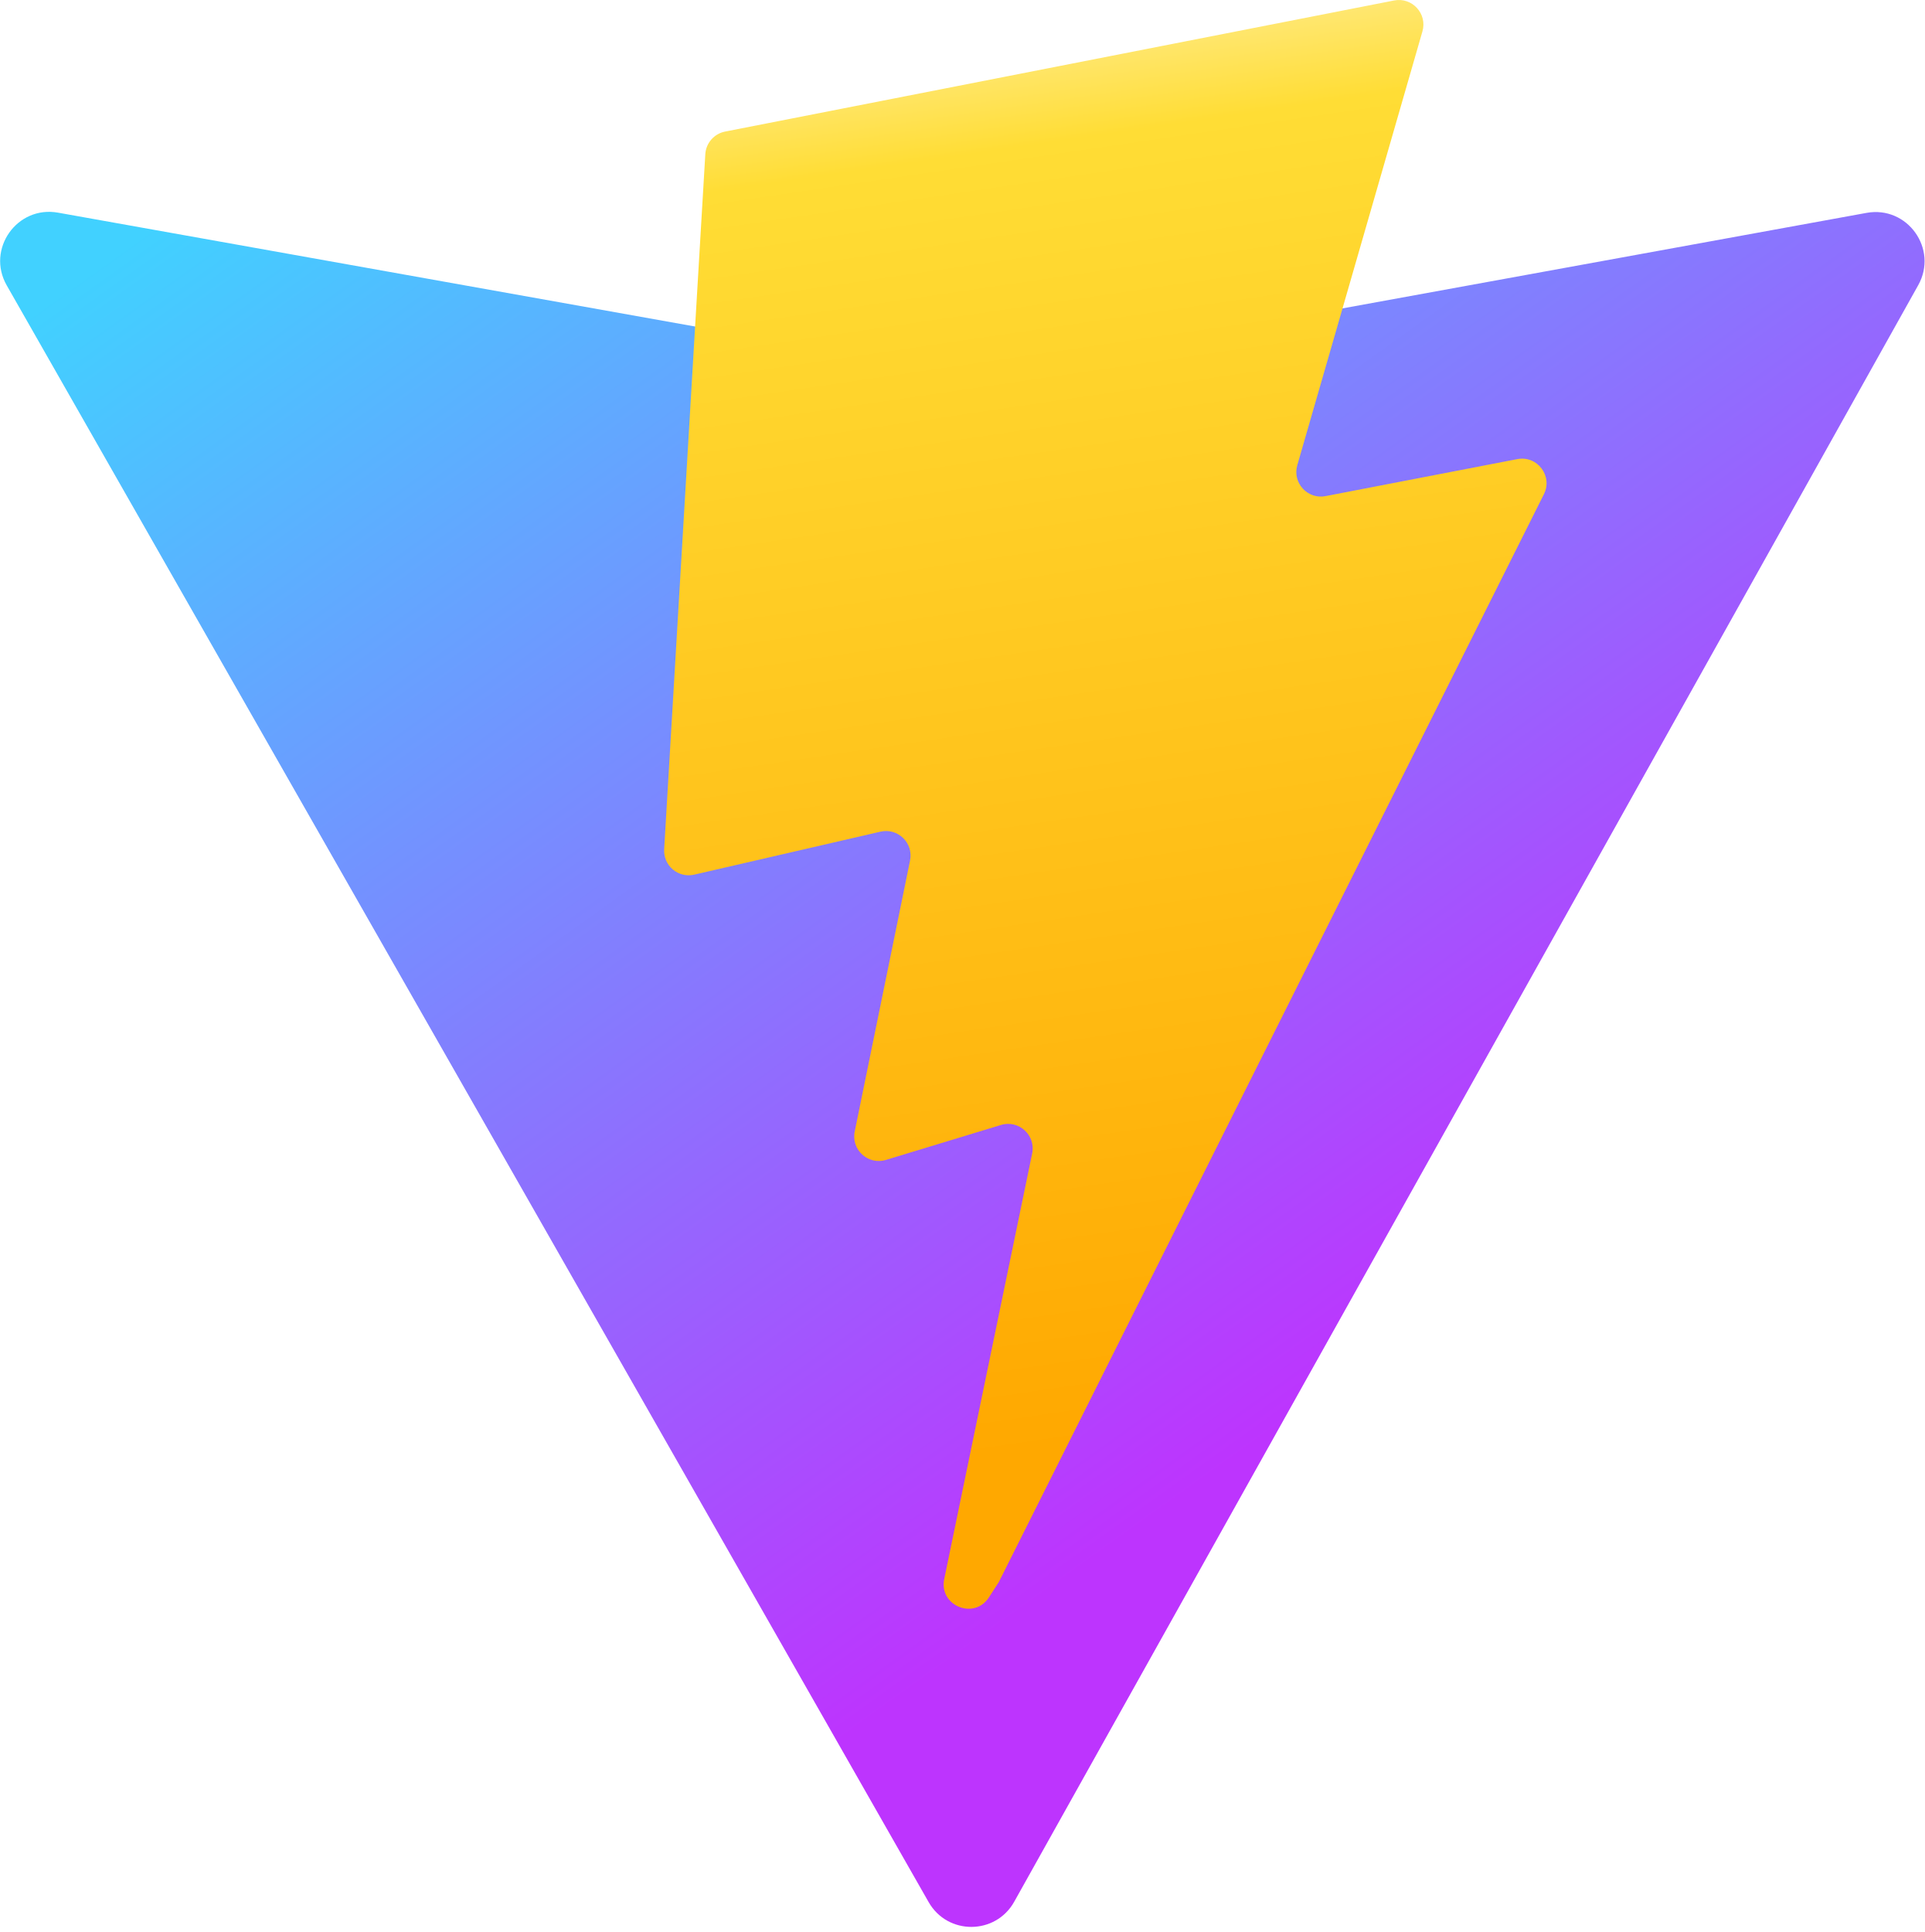
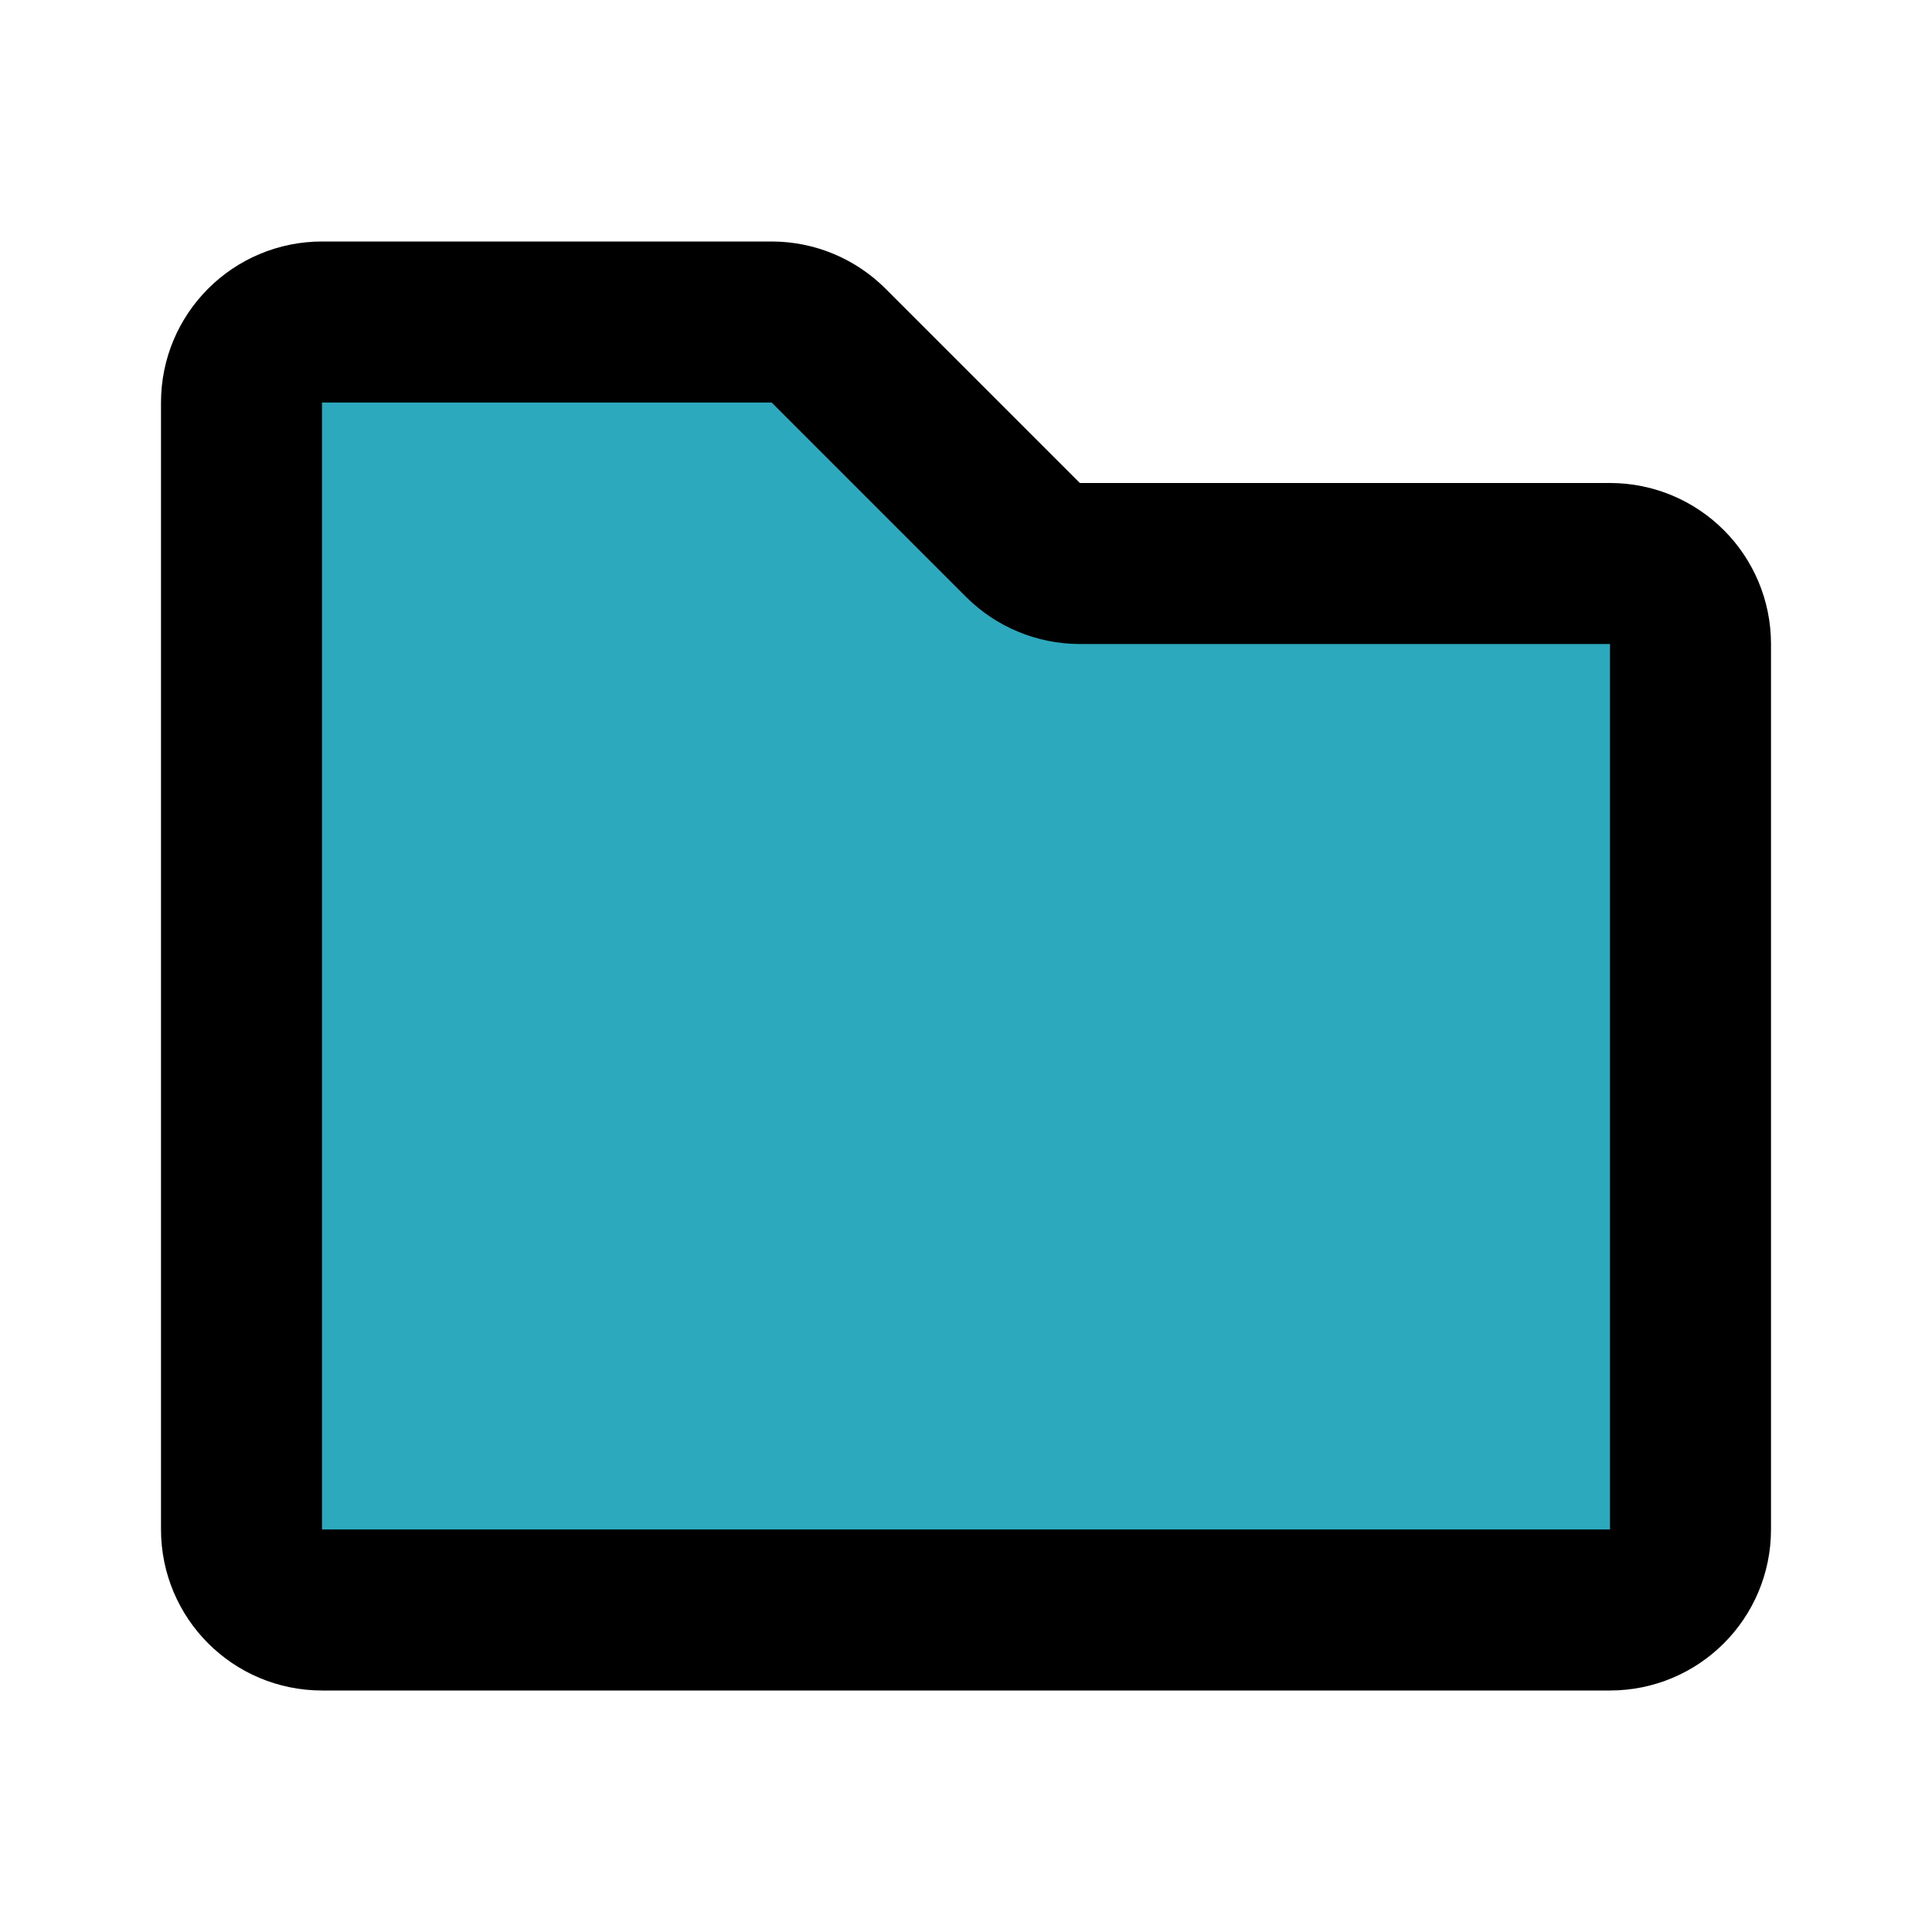
- <svg xmlns="http://www.w3.org/2000/svg" aria-hidden="true" role="img" class="iconify iconify--logos" width="31.88" height="32" preserveAspectRatio="xMidYMid meet" viewBox="0 0 256 257">
-   <defs>
-     <linearGradient id="IconifyId1813088fe1fbc01fb466" x1="-.828%" x2="57.636%" y1="7.652%" y2="78.411%">
-       <stop offset="0%" stop-color="#41D1FF" />
-       <stop offset="100%" stop-color="#BD34FE" />
-     </linearGradient>
-     <linearGradient id="IconifyId1813088fe1fbc01fb467" x1="43.376%" x2="50.316%" y1="2.242%" y2="89.03%">
-       <stop offset="0%" stop-color="#FFEA83" />
-       <stop offset="8.333%" stop-color="#FFDD35" />
-       <stop offset="100%" stop-color="#FFA800" />
-     </linearGradient>
-   </defs>
-   <path fill="url(#IconifyId1813088fe1fbc01fb466)" d="M255.153 37.938L134.897 252.976c-2.483 4.44-8.862 4.466-11.382.048L.875 37.958c-2.746-4.814 1.371-10.646 6.827-9.67l120.385 21.517a6.537 6.537 0 0 0 2.322-.004l117.867-21.483c5.438-.991 9.574 4.796 6.877 9.62Z" />
-   <path fill="url(#IconifyId1813088fe1fbc01fb467)" d="M185.432.063L96.44 17.501a3.268 3.268 0 0 0-2.634 3.014l-5.474 92.456a3.268 3.268 0 0 0 3.997 3.378l24.777-5.718c2.318-.535 4.413 1.507 3.936 3.838l-7.361 36.047c-.495 2.426 1.782 4.5 4.151 3.78l15.304-4.649c2.372-.72 4.652 1.36 4.15 3.788l-11.698 56.621c-.732 3.542 3.979 5.473 5.943 2.437l1.313-2.028l72.516-144.72c1.215-2.423-.88-5.186-3.54-4.672l-25.505 4.922c-2.396.462-4.435-1.77-3.759-4.114l16.646-57.705c.677-2.35-1.37-4.583-3.769-4.113Z" />
+ <svg xmlns="http://www.w3.org/2000/svg" fill="#000000" width="800px" height="800px" viewBox="0 0 24 24" id="folder" data-name="Flat Line" class="icon flat-line">
+   <path id="secondary" d="M21,8V19a1,1,0,0,1-1,1H4a1,1,0,0,1-1-1V5A1,1,0,0,1,4,4H9.59a1,1,0,0,1,.7.29l2.42,2.42a1,1,0,0,0,.7.29H20A1,1,0,0,1,21,8Z" style="fill: rgb(44, 169, 188); stroke-width: 2;" />
+   <path id="primary" d="M21,8V19a1,1,0,0,1-1,1H4a1,1,0,0,1-1-1V5A1,1,0,0,1,4,4H9.59a1,1,0,0,1,.7.29l2.42,2.42a1,1,0,0,0,.7.29H20A1,1,0,0,1,21,8Z" style="fill: none; stroke: rgb(0, 0, 0); stroke-linecap: round; stroke-linejoin: round; stroke-width: 2;" />
</svg>
